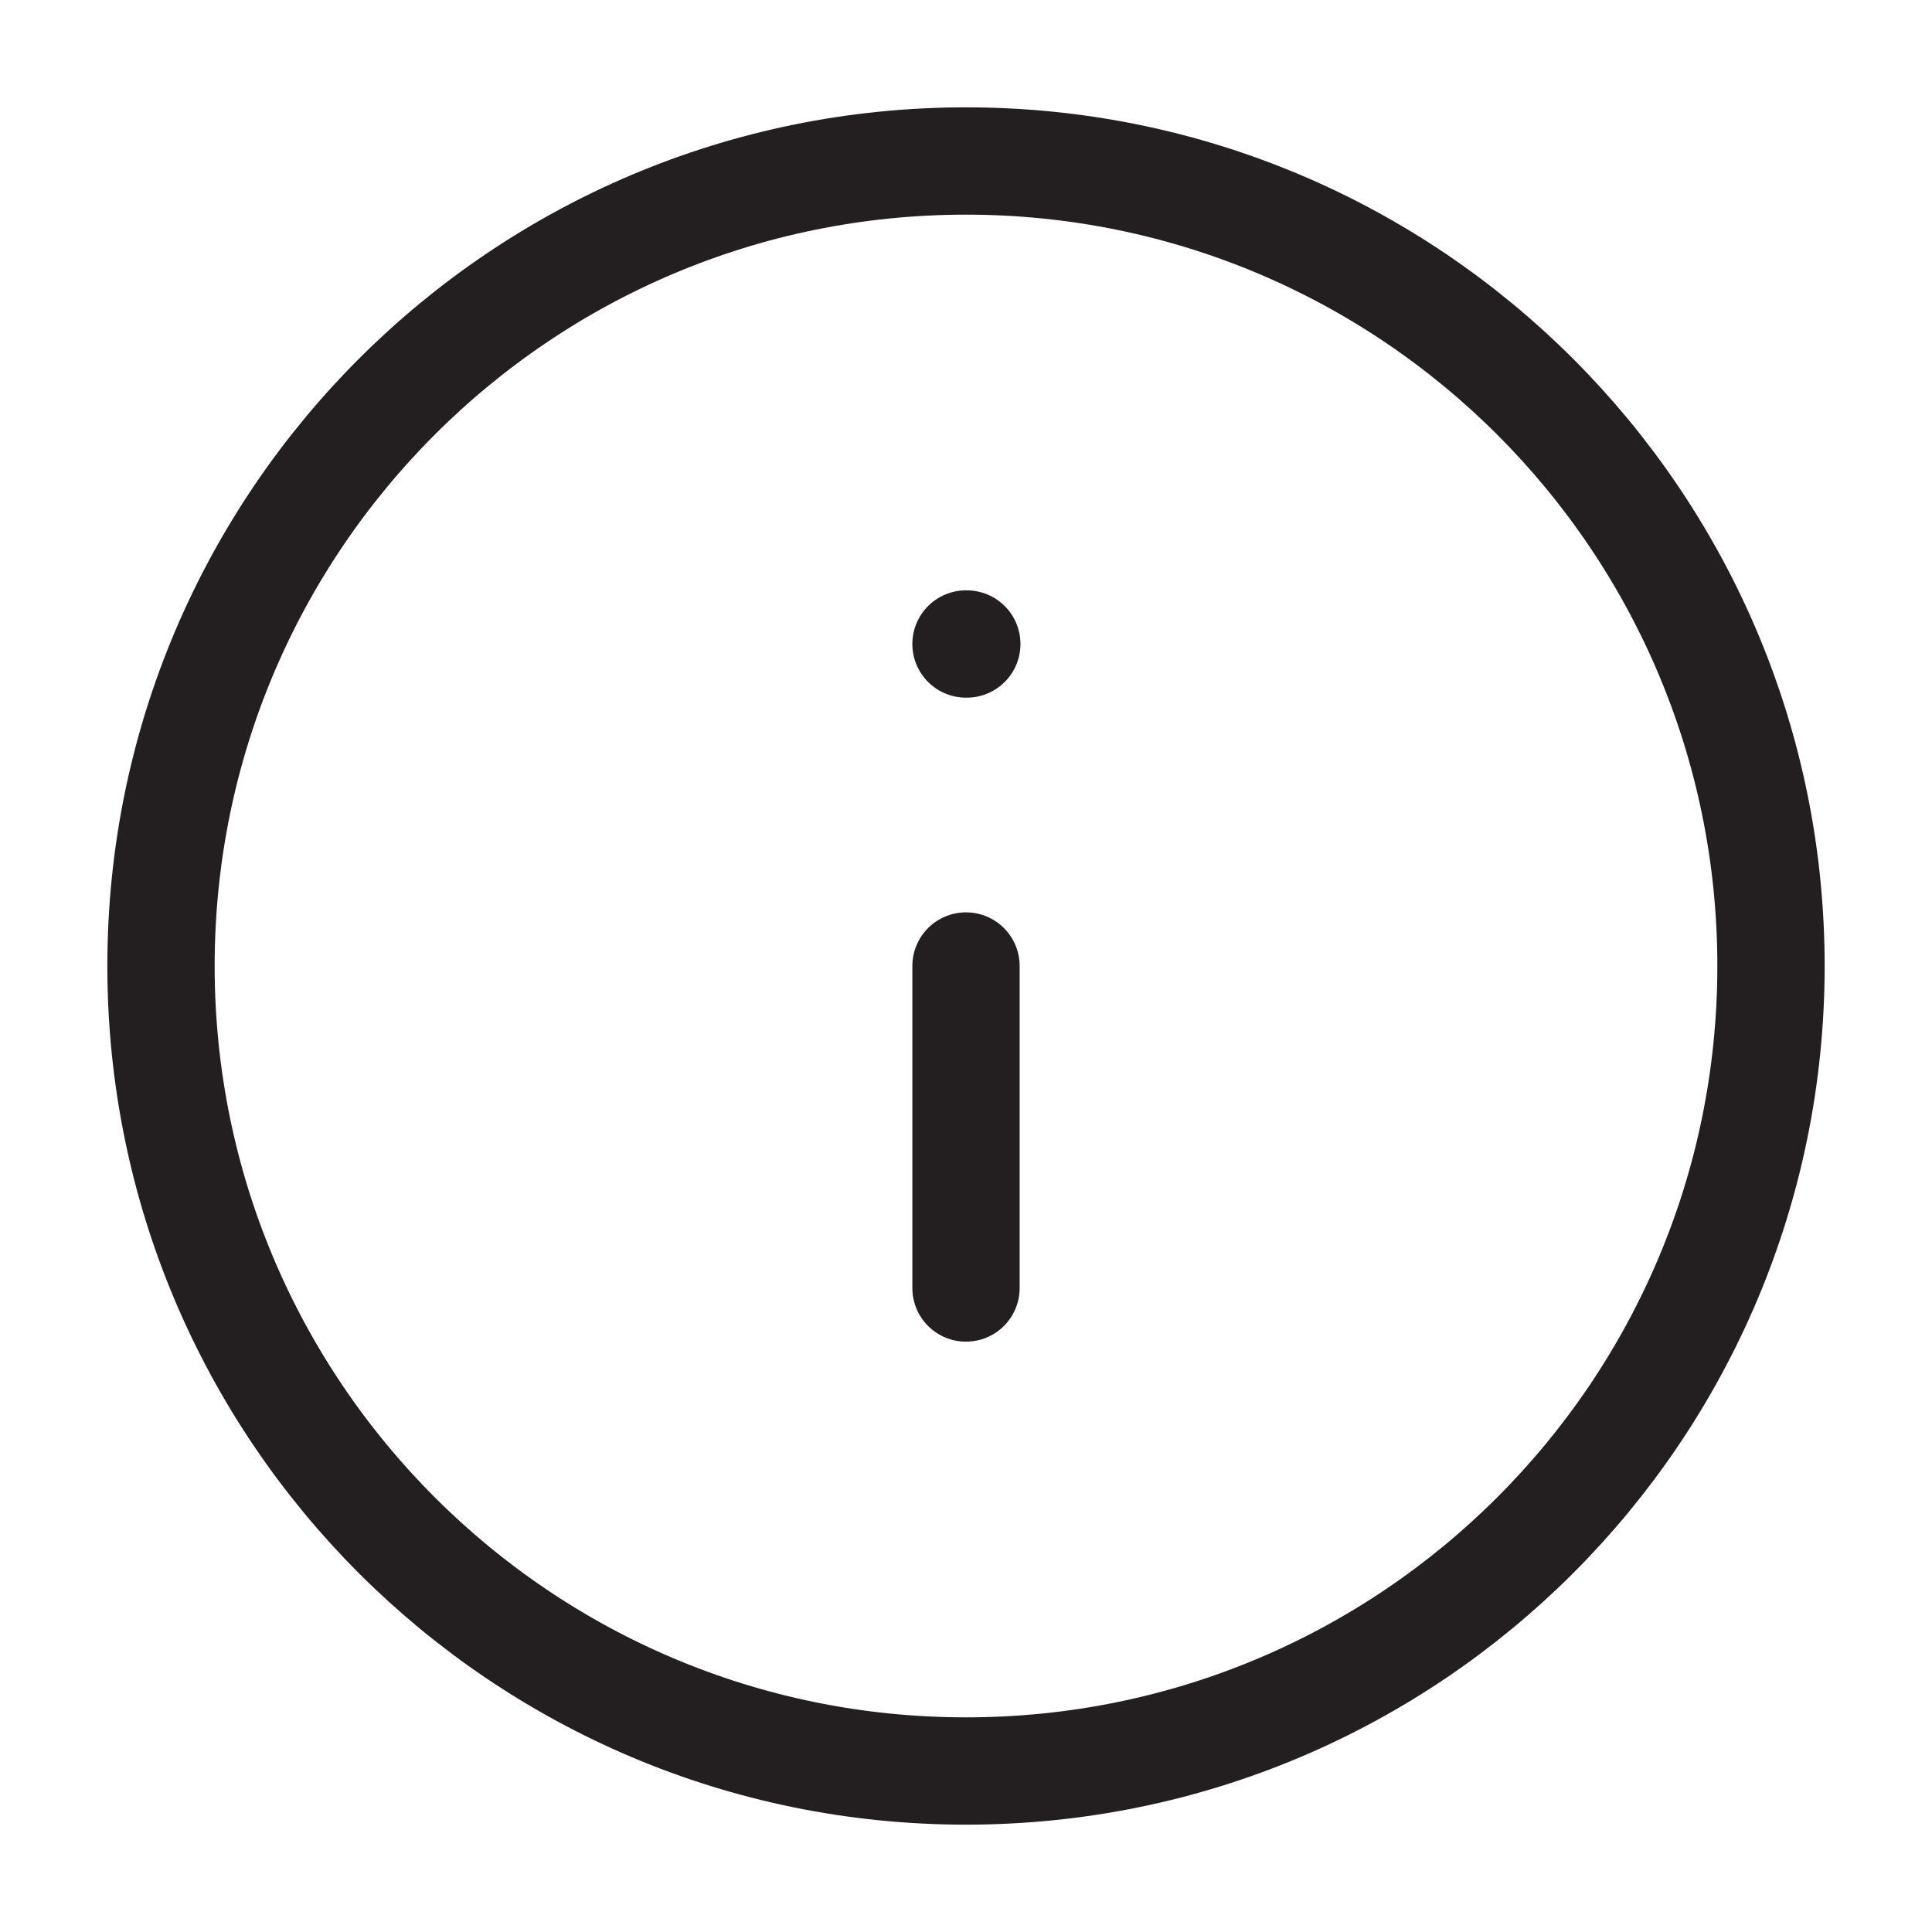
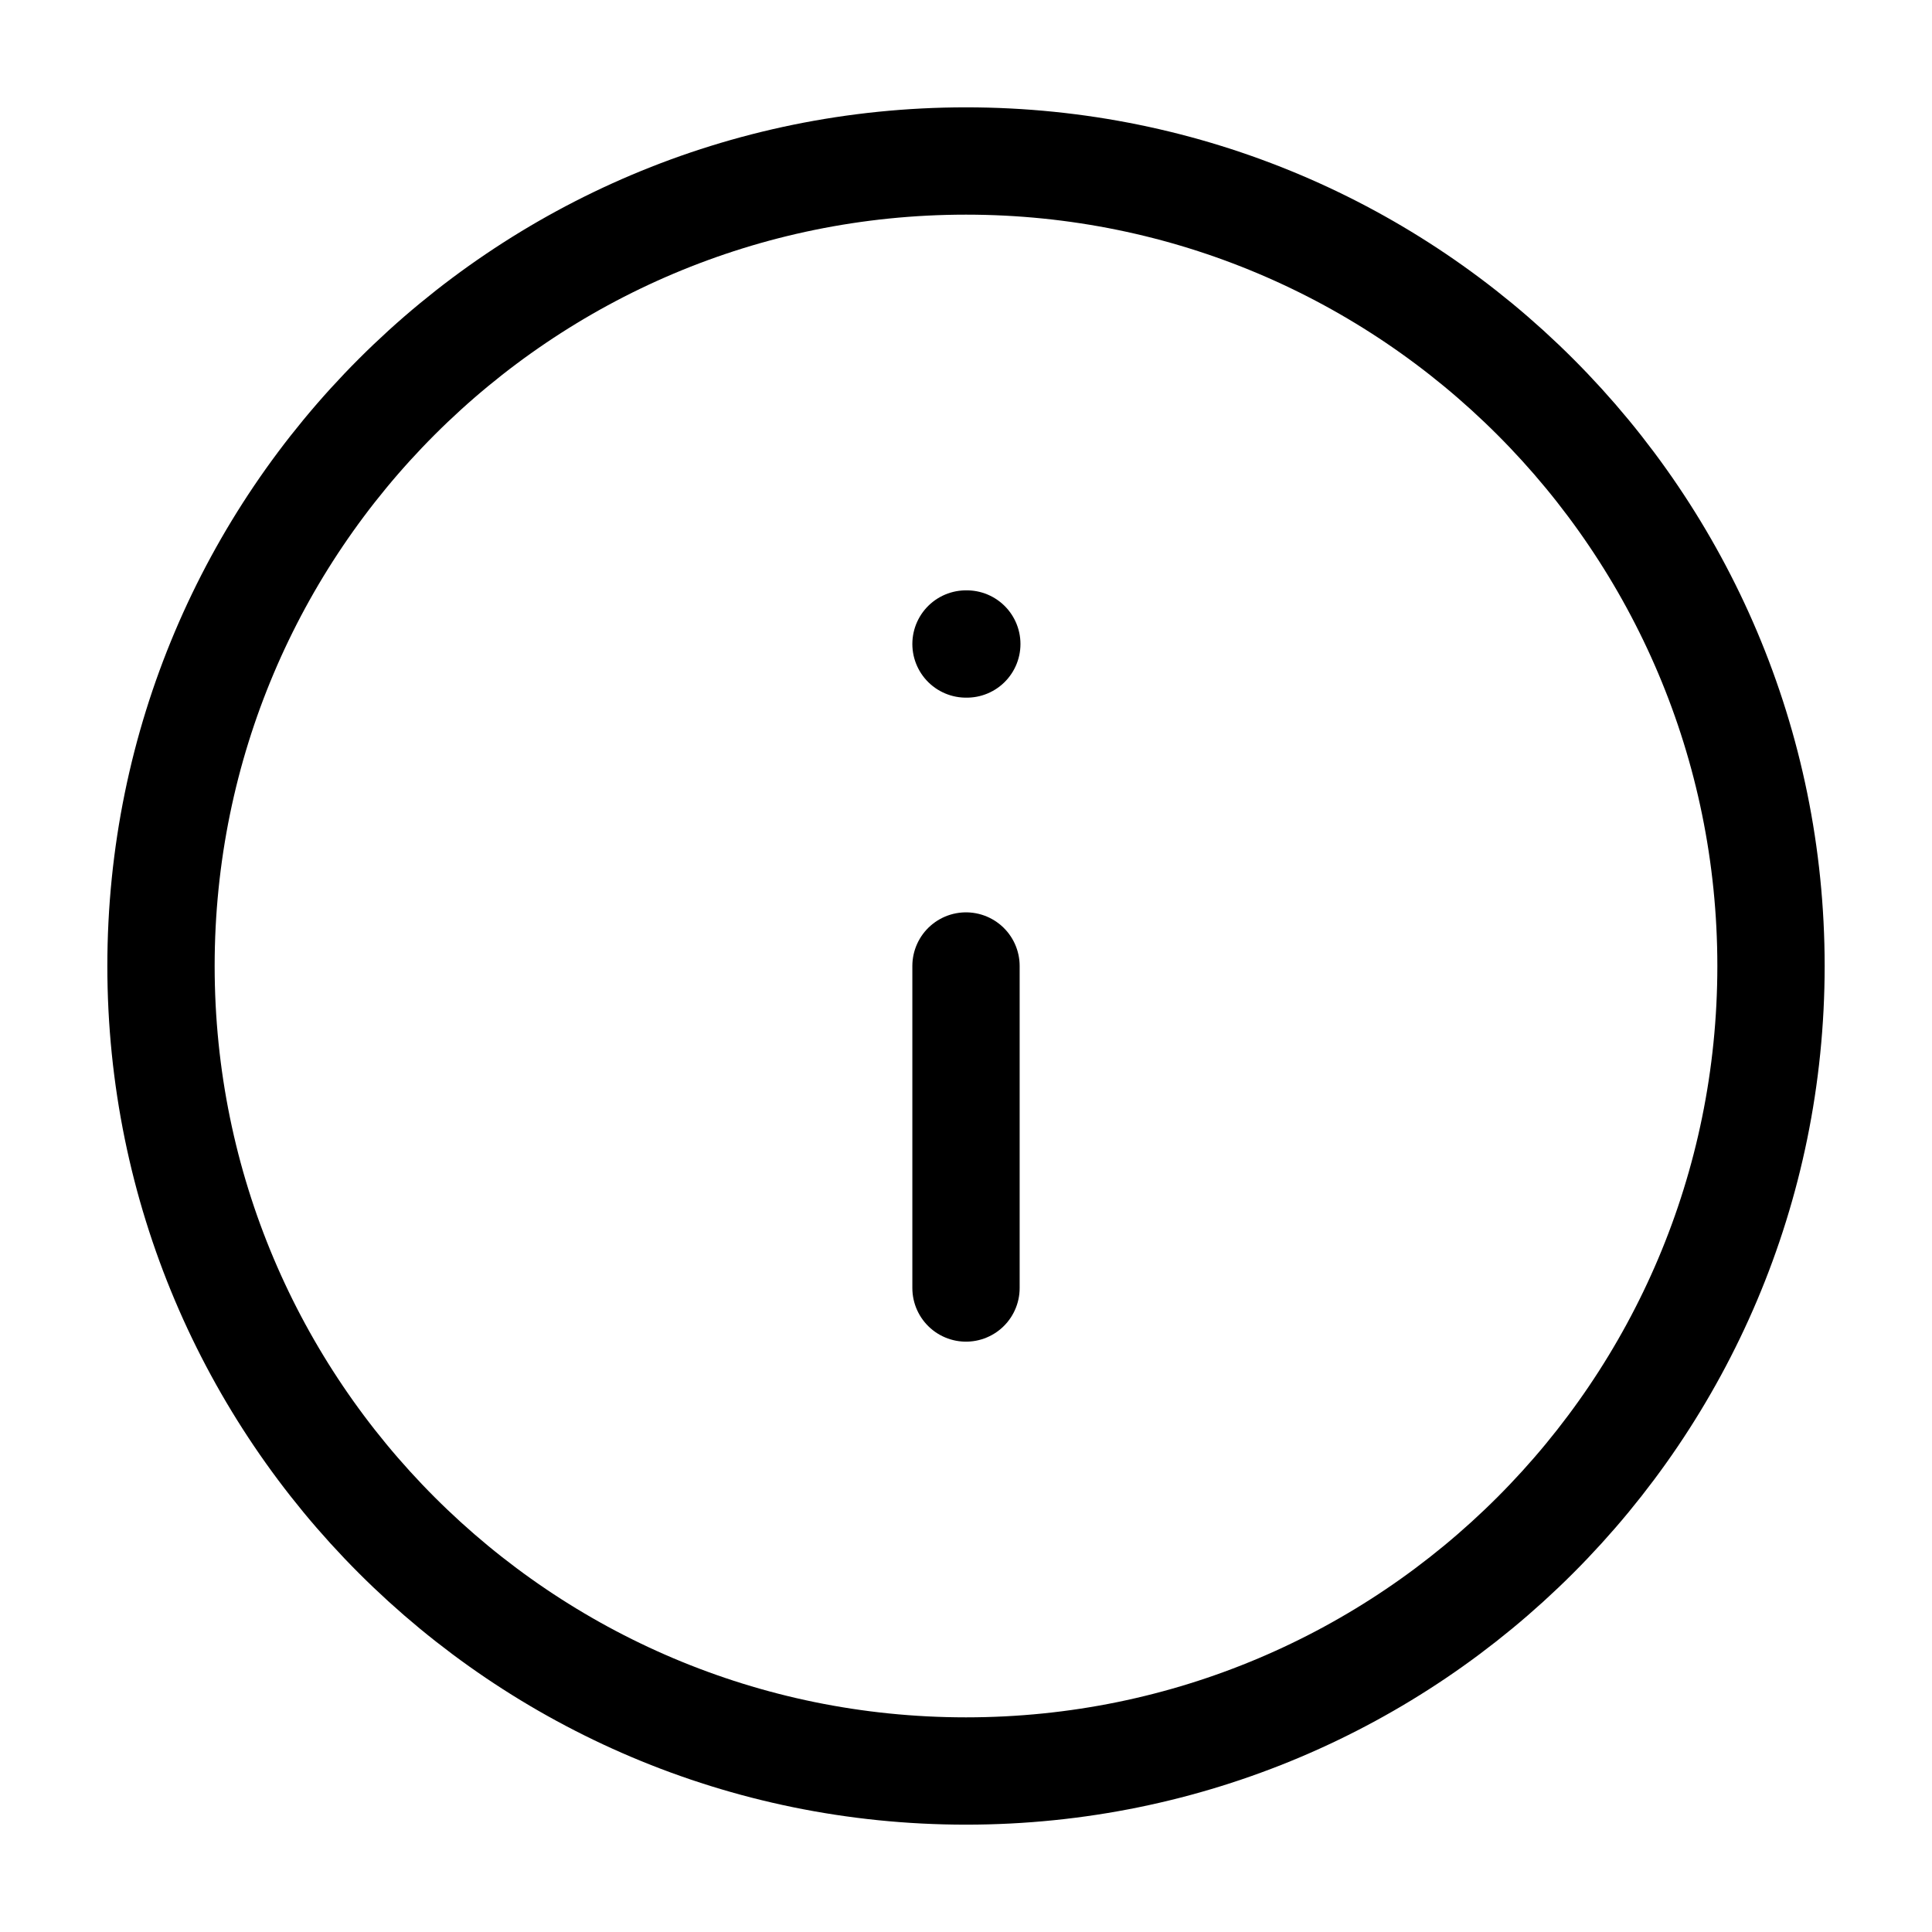
<svg xmlns="http://www.w3.org/2000/svg" width="24" height="24" viewBox="0 0 24 24" fill="none">
-   <path d="M12 22C17.523 22 22 17.523 22 12C22 6.477 17.523 2 12 2C6.477 2 2 6.477 2 12C2 17.523 6.477 22 12 22Z" stroke="#231F20" stroke-width="1.333" stroke-linecap="round" stroke-linejoin="round" />
-   <path d="M12 16V12" stroke="#231F20" stroke-width="1.333" stroke-linecap="round" stroke-linejoin="round" />
-   <path d="M12 8H12.01" stroke="#231F20" stroke-width="1.333" stroke-linecap="round" stroke-linejoin="round" />
+   <path d="M12 22C17.523 22 22 17.523 22 12C22 6.477 17.523 2 12 2C6.477 2 2 6.477 2 12C2 17.523 6.477 22 12 22Z" stroke="currentColor" stroke-width="1.333" stroke-linecap="round" stroke-linejoin="round" />
+   <path d="M12 16V12" stroke="currentColor" stroke-width="1.333" stroke-linecap="round" stroke-linejoin="round" />
+   <path d="M12 8H12.01" stroke="currentColor" stroke-width="1.333" stroke-linecap="round" stroke-linejoin="round" />
</svg>
